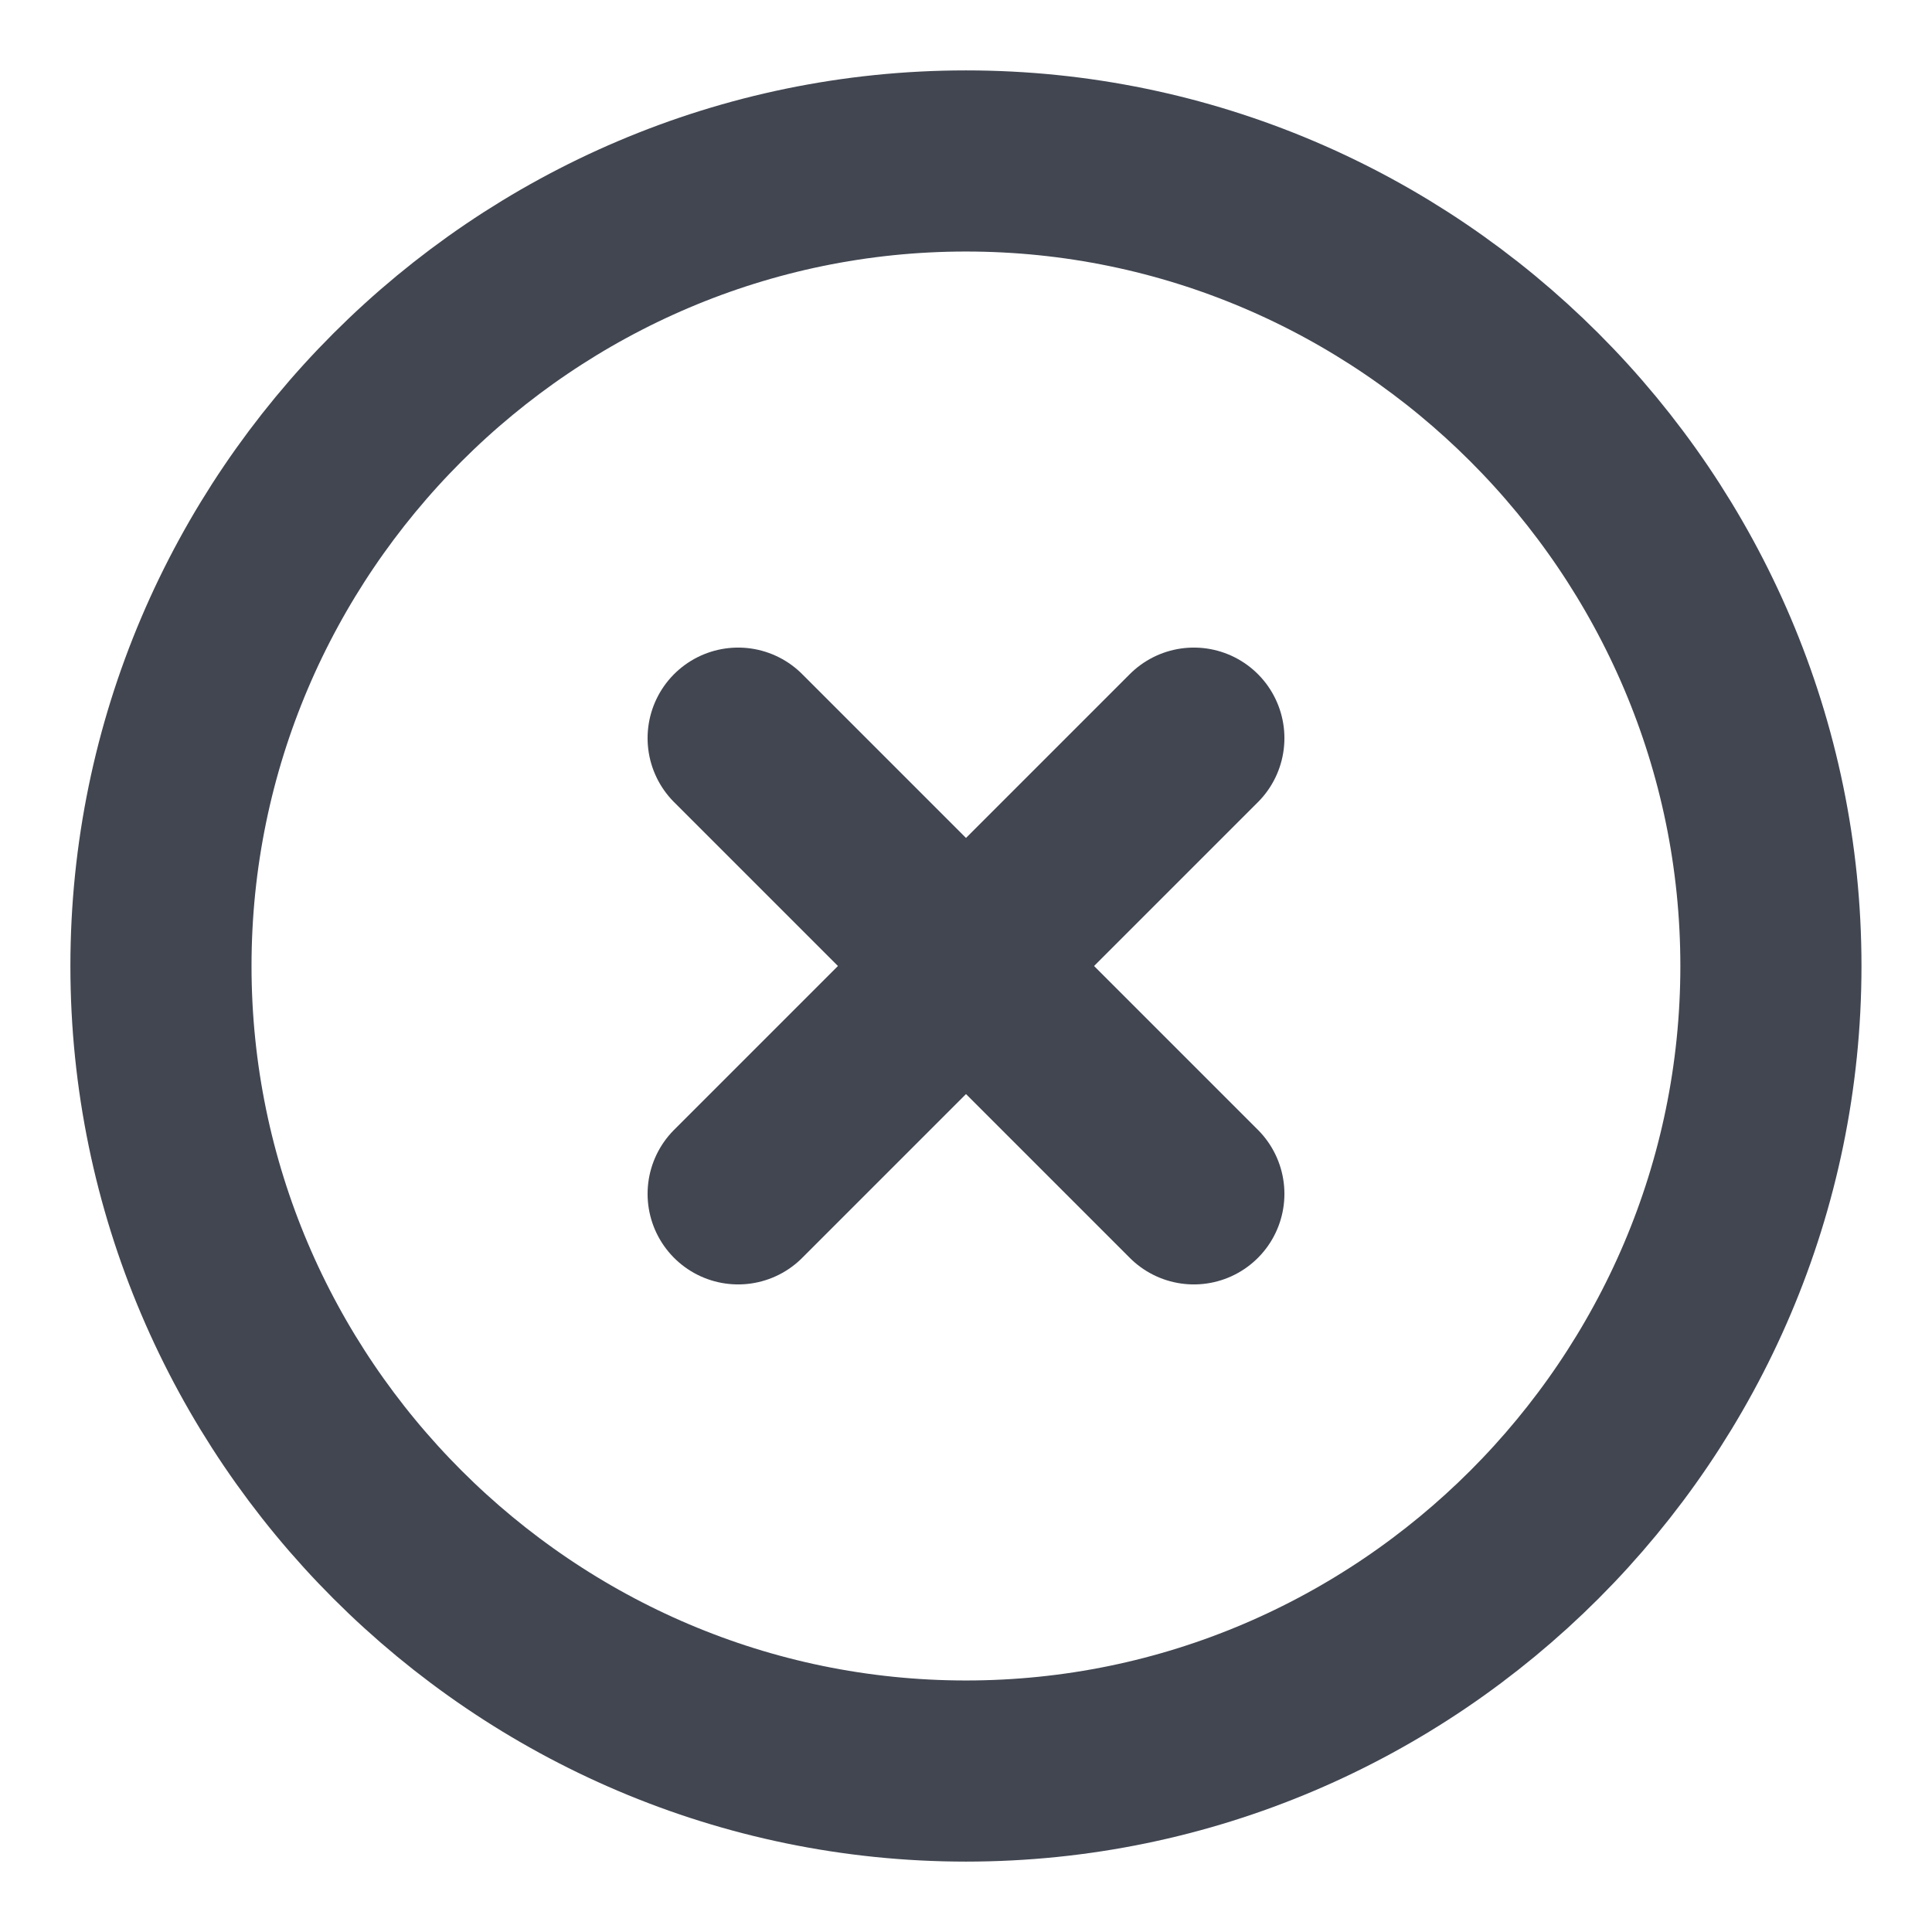
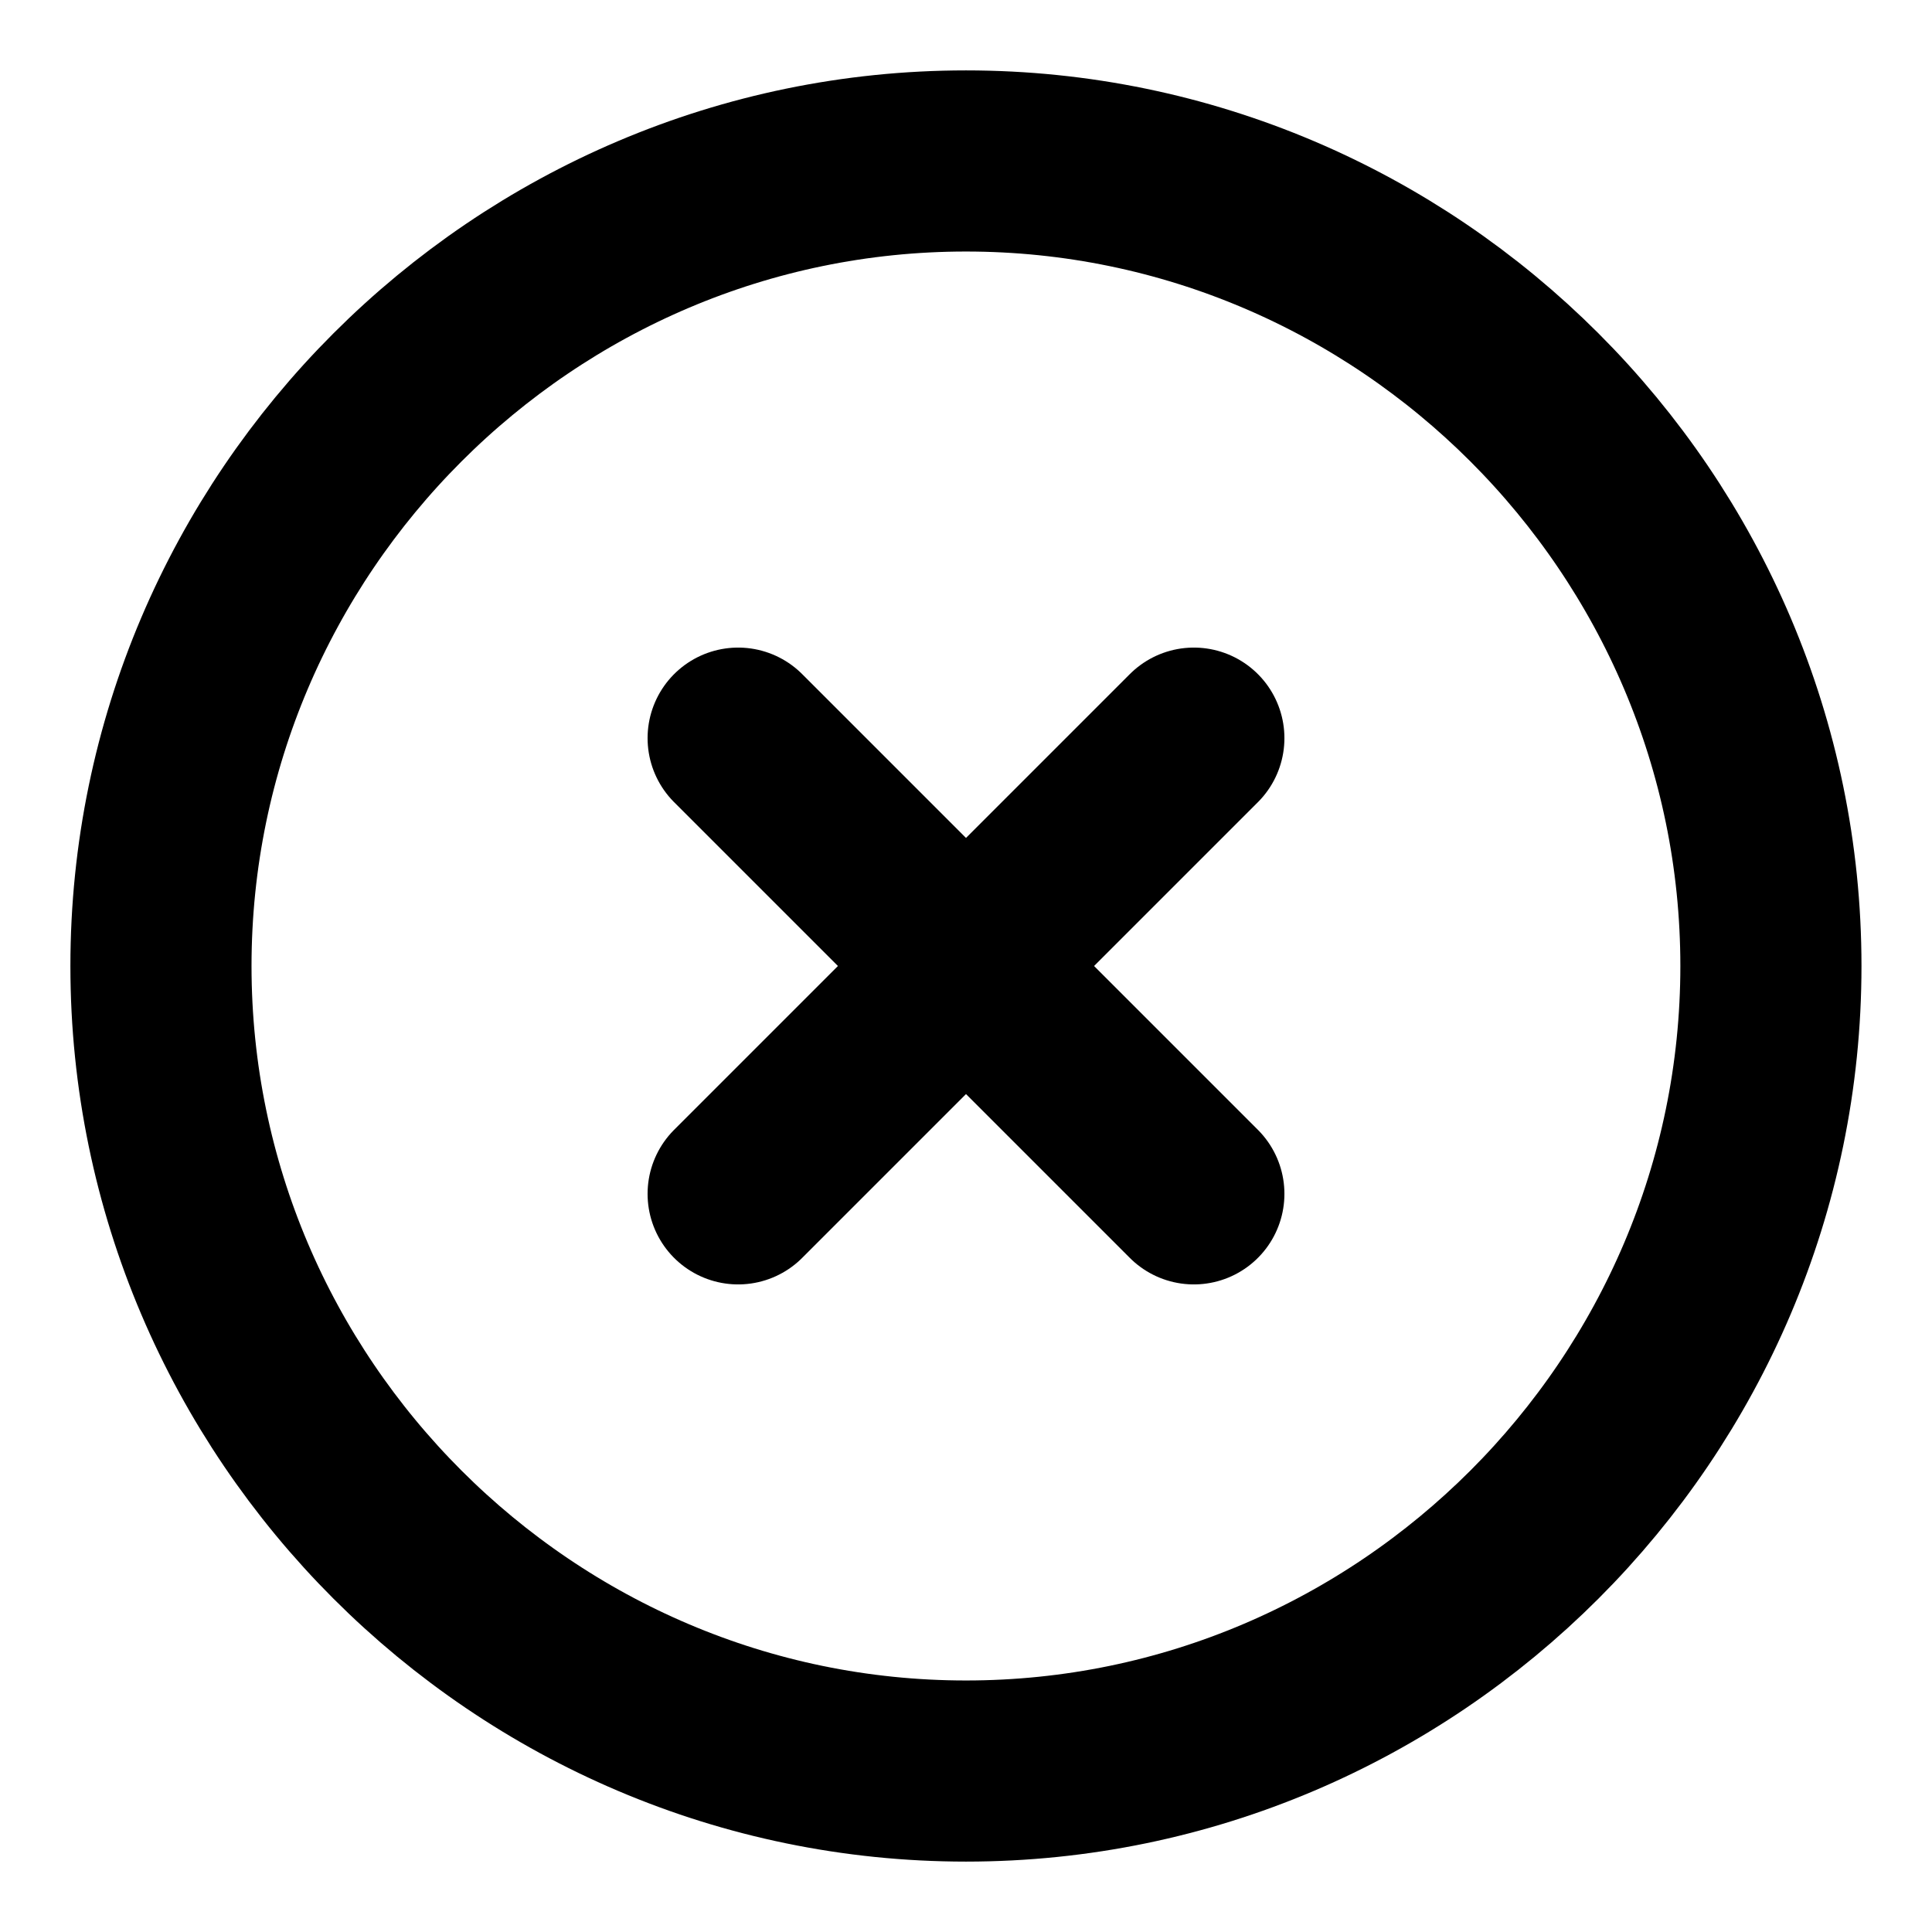
- <svg xmlns="http://www.w3.org/2000/svg" width="16" height="16" viewBox="0 0 16 16" fill="none">
+ <svg xmlns="http://www.w3.org/2000/svg" viewBox="0 0 16 16" fill="none">
  <g id="vuesax/linear/close-circle">
    <g id="close-circle">
-       <path id="Vector" d="M8 14.667C11.666 14.667 14.666 11.667 14.666 8C14.666 4.333 11.666 1.333 8 1.333C4.333 1.333 1.333 4.333 1.333 8C1.333 11.667 4.333 14.667 8 14.667Z" stroke="#414651" stroke-width="1.5" stroke-linecap="round" stroke-linejoin="round" />
-       <path id="Vector_2" d="M6.113 9.887L9.887 6.113" stroke="#414651" stroke-width="1.5" stroke-linecap="round" stroke-linejoin="round" />
-       <path id="Vector_3" d="M9.887 9.887L6.113 6.113" stroke="#414651" stroke-width="1.5" stroke-linecap="round" stroke-linejoin="round" />
+       <path id="Vector" d="M8 14.667C11.666 14.667 14.666 11.667 14.666 8C14.666 4.333 11.666 1.333 8 1.333C4.333 1.333 1.333 4.333 1.333 8C1.333 11.667 4.333 14.667 8 14.667Z" stroke="currentColor" stroke-width="1.5" stroke-linecap="round" stroke-linejoin="round" />
+       <path id="Vector_2" d="M6.113 9.887L9.887 6.113" stroke="currentColor" stroke-width="1.5" stroke-linecap="round" stroke-linejoin="round" />
+       <path id="Vector_3" d="M9.887 9.887L6.113 6.113" stroke="currentColor" stroke-width="1.5" stroke-linecap="round" stroke-linejoin="round" />
    </g>
  </g>
</svg>
